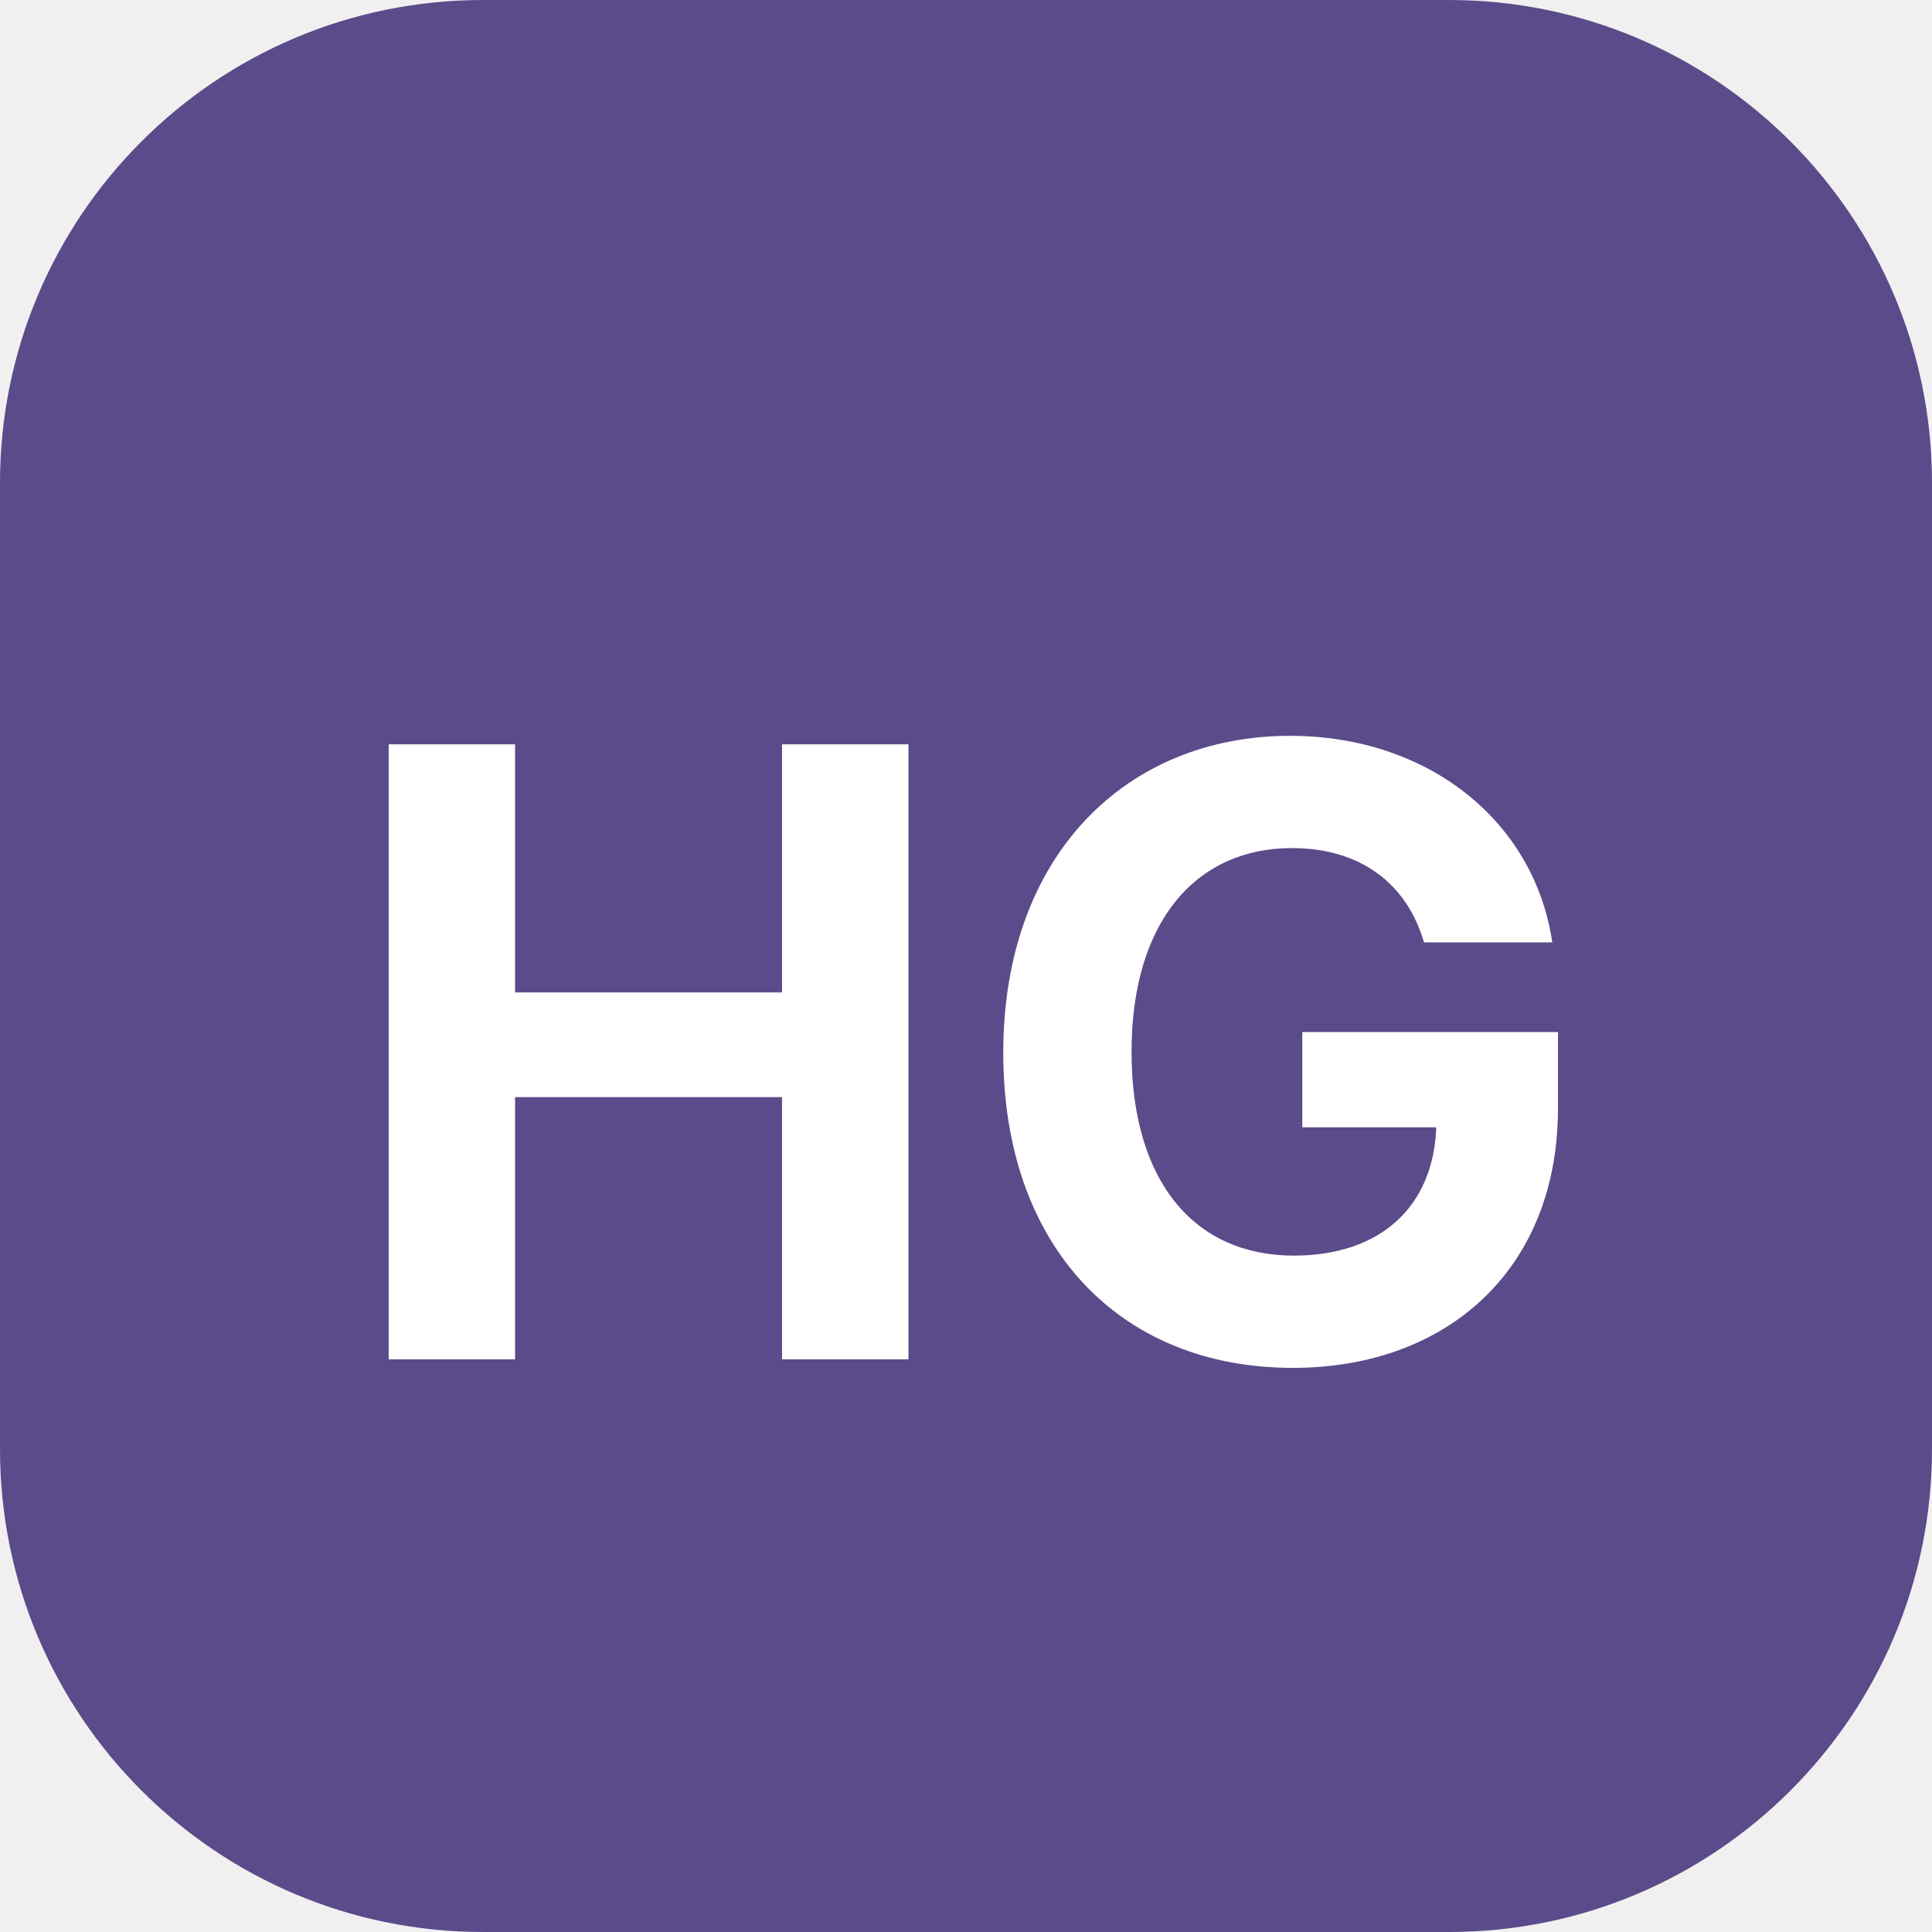
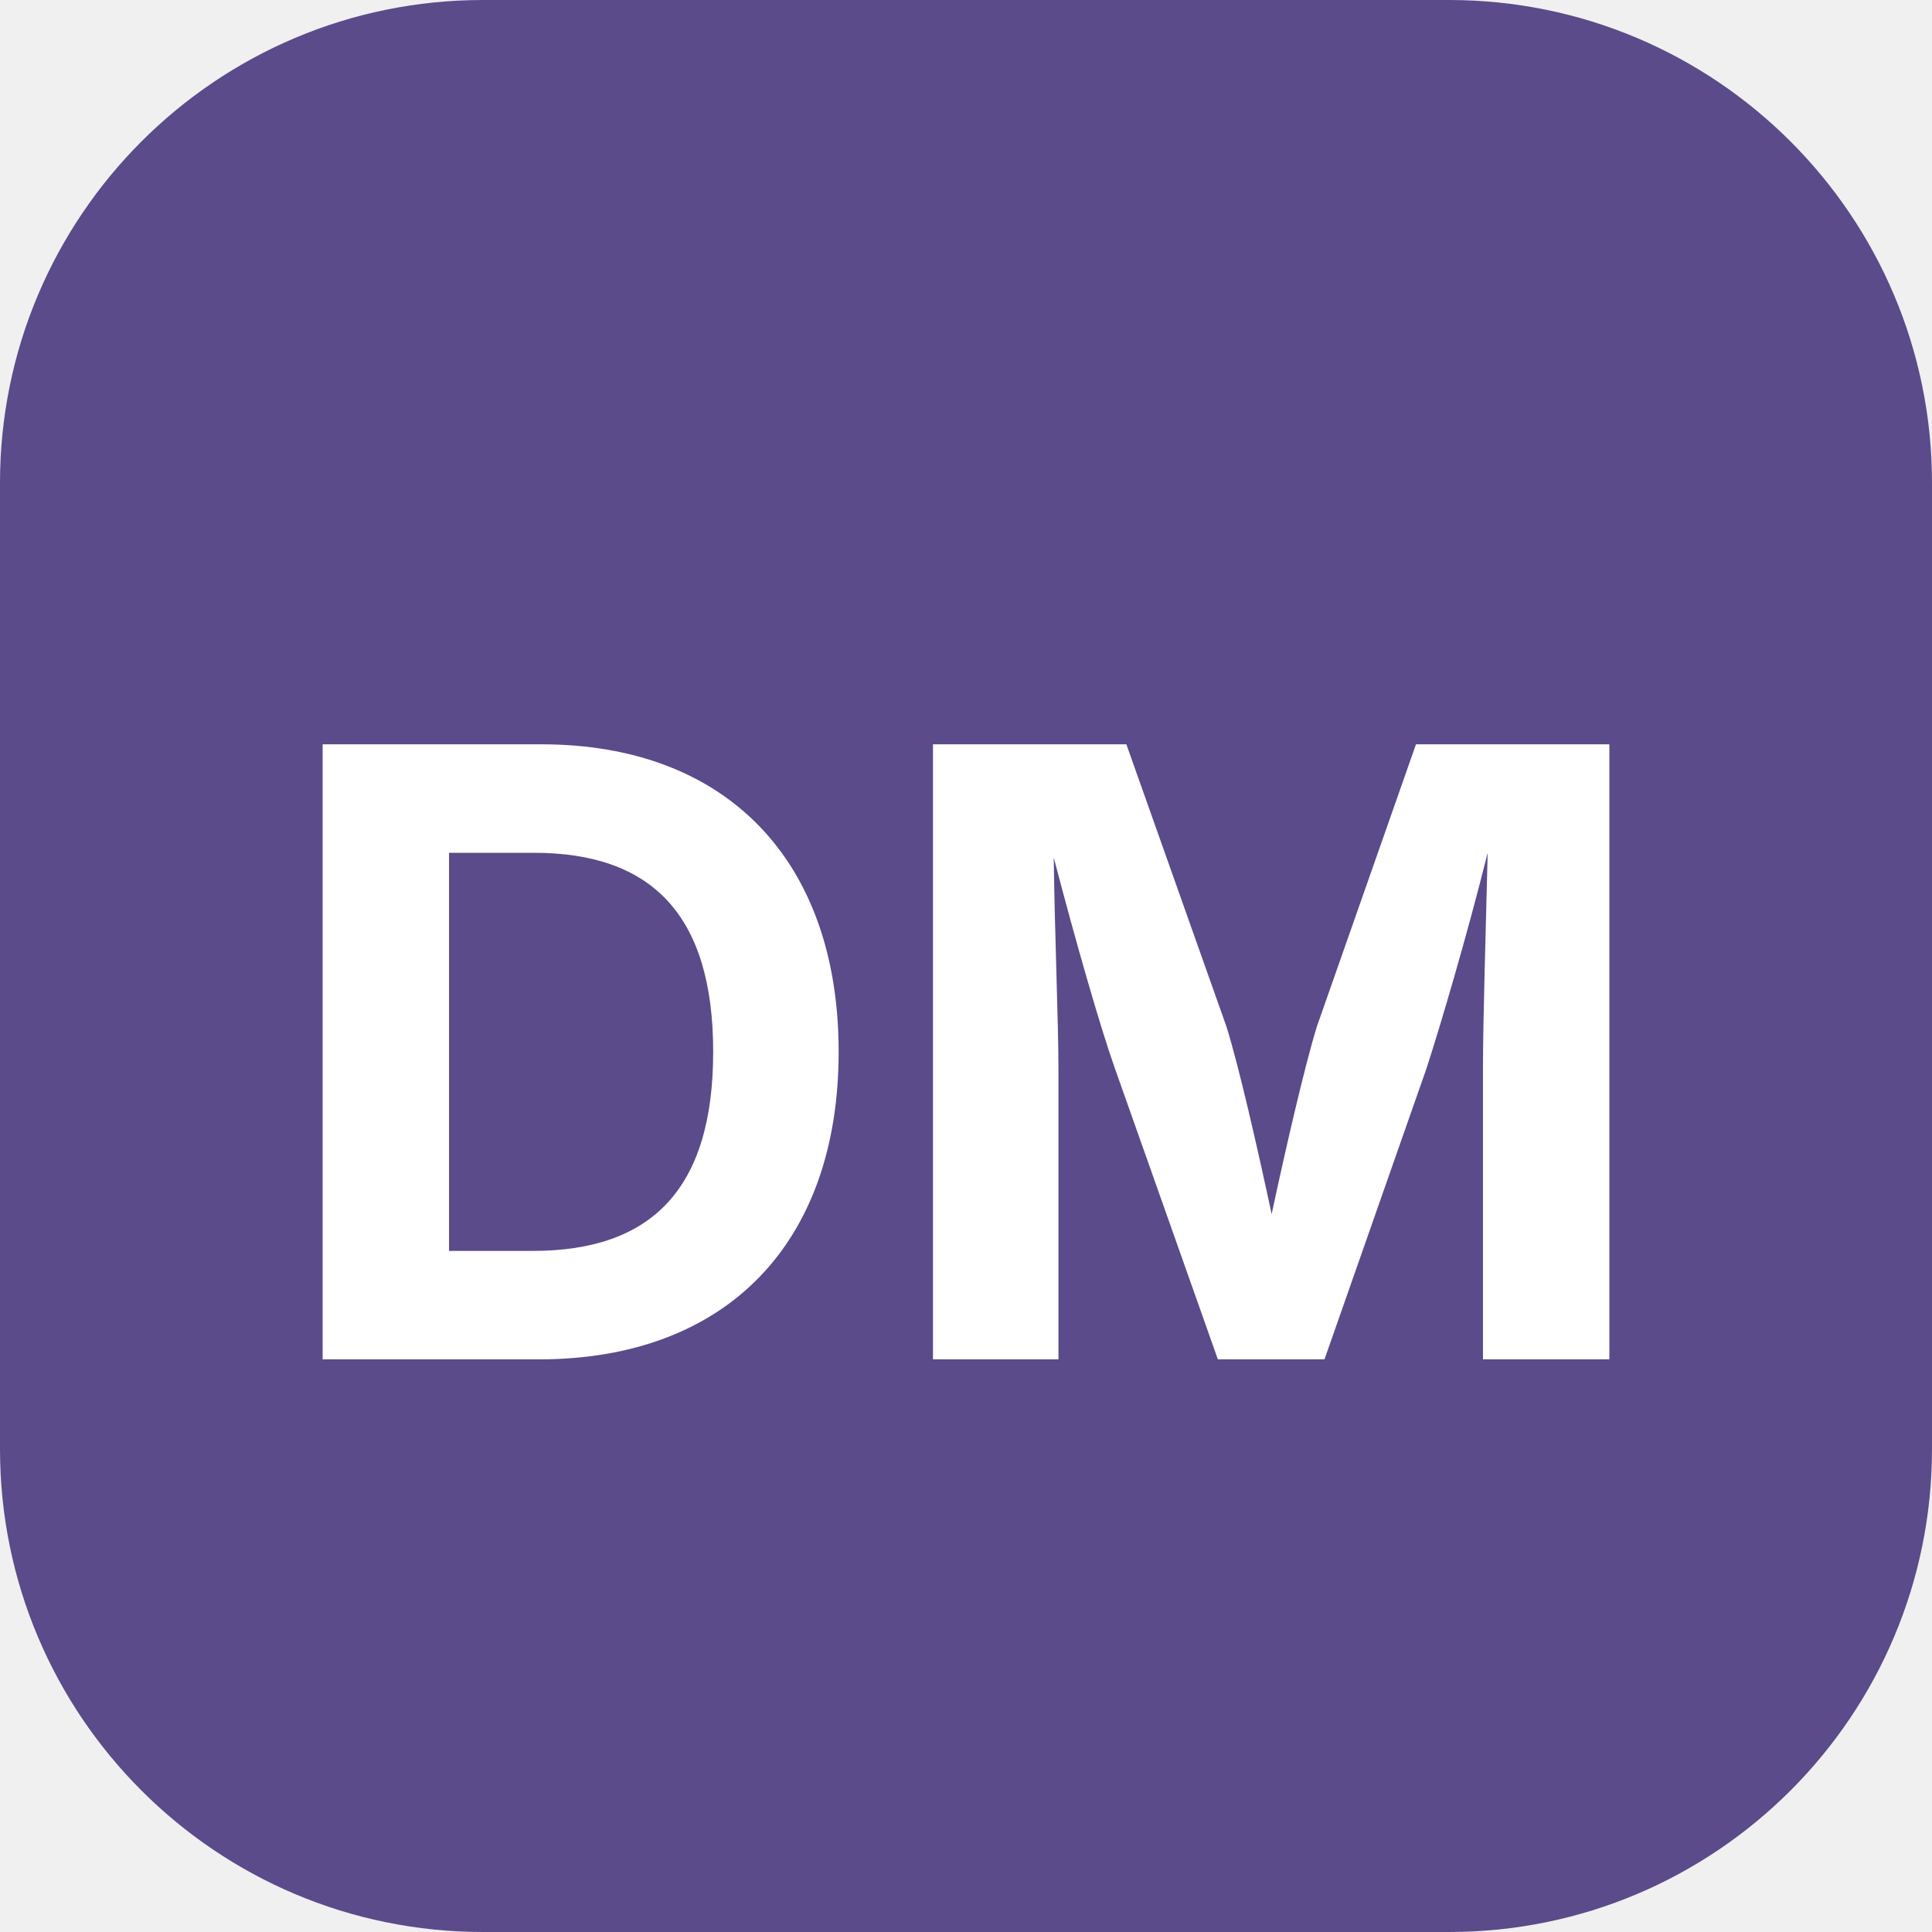
<svg xmlns="http://www.w3.org/2000/svg" viewBox="0 0 32 32" fill="none">
  <rect width="32" height="32" rx="8" fill="#5B4B8A" />
-   <text x="50%" y="54%" dominant-baseline="middle" text-anchor="middle" font-family="Inter, system-ui, sans-serif" font-size="14" font-weight="700" fill="white">HG</text>
+   <text x="50%" y="54%" dominant-baseline="middle" text-anchor="middle" font-family="Inter, system-ui, sans-serif" font-size="14" font-weight="700" fill="white">DM</text>
</svg>
